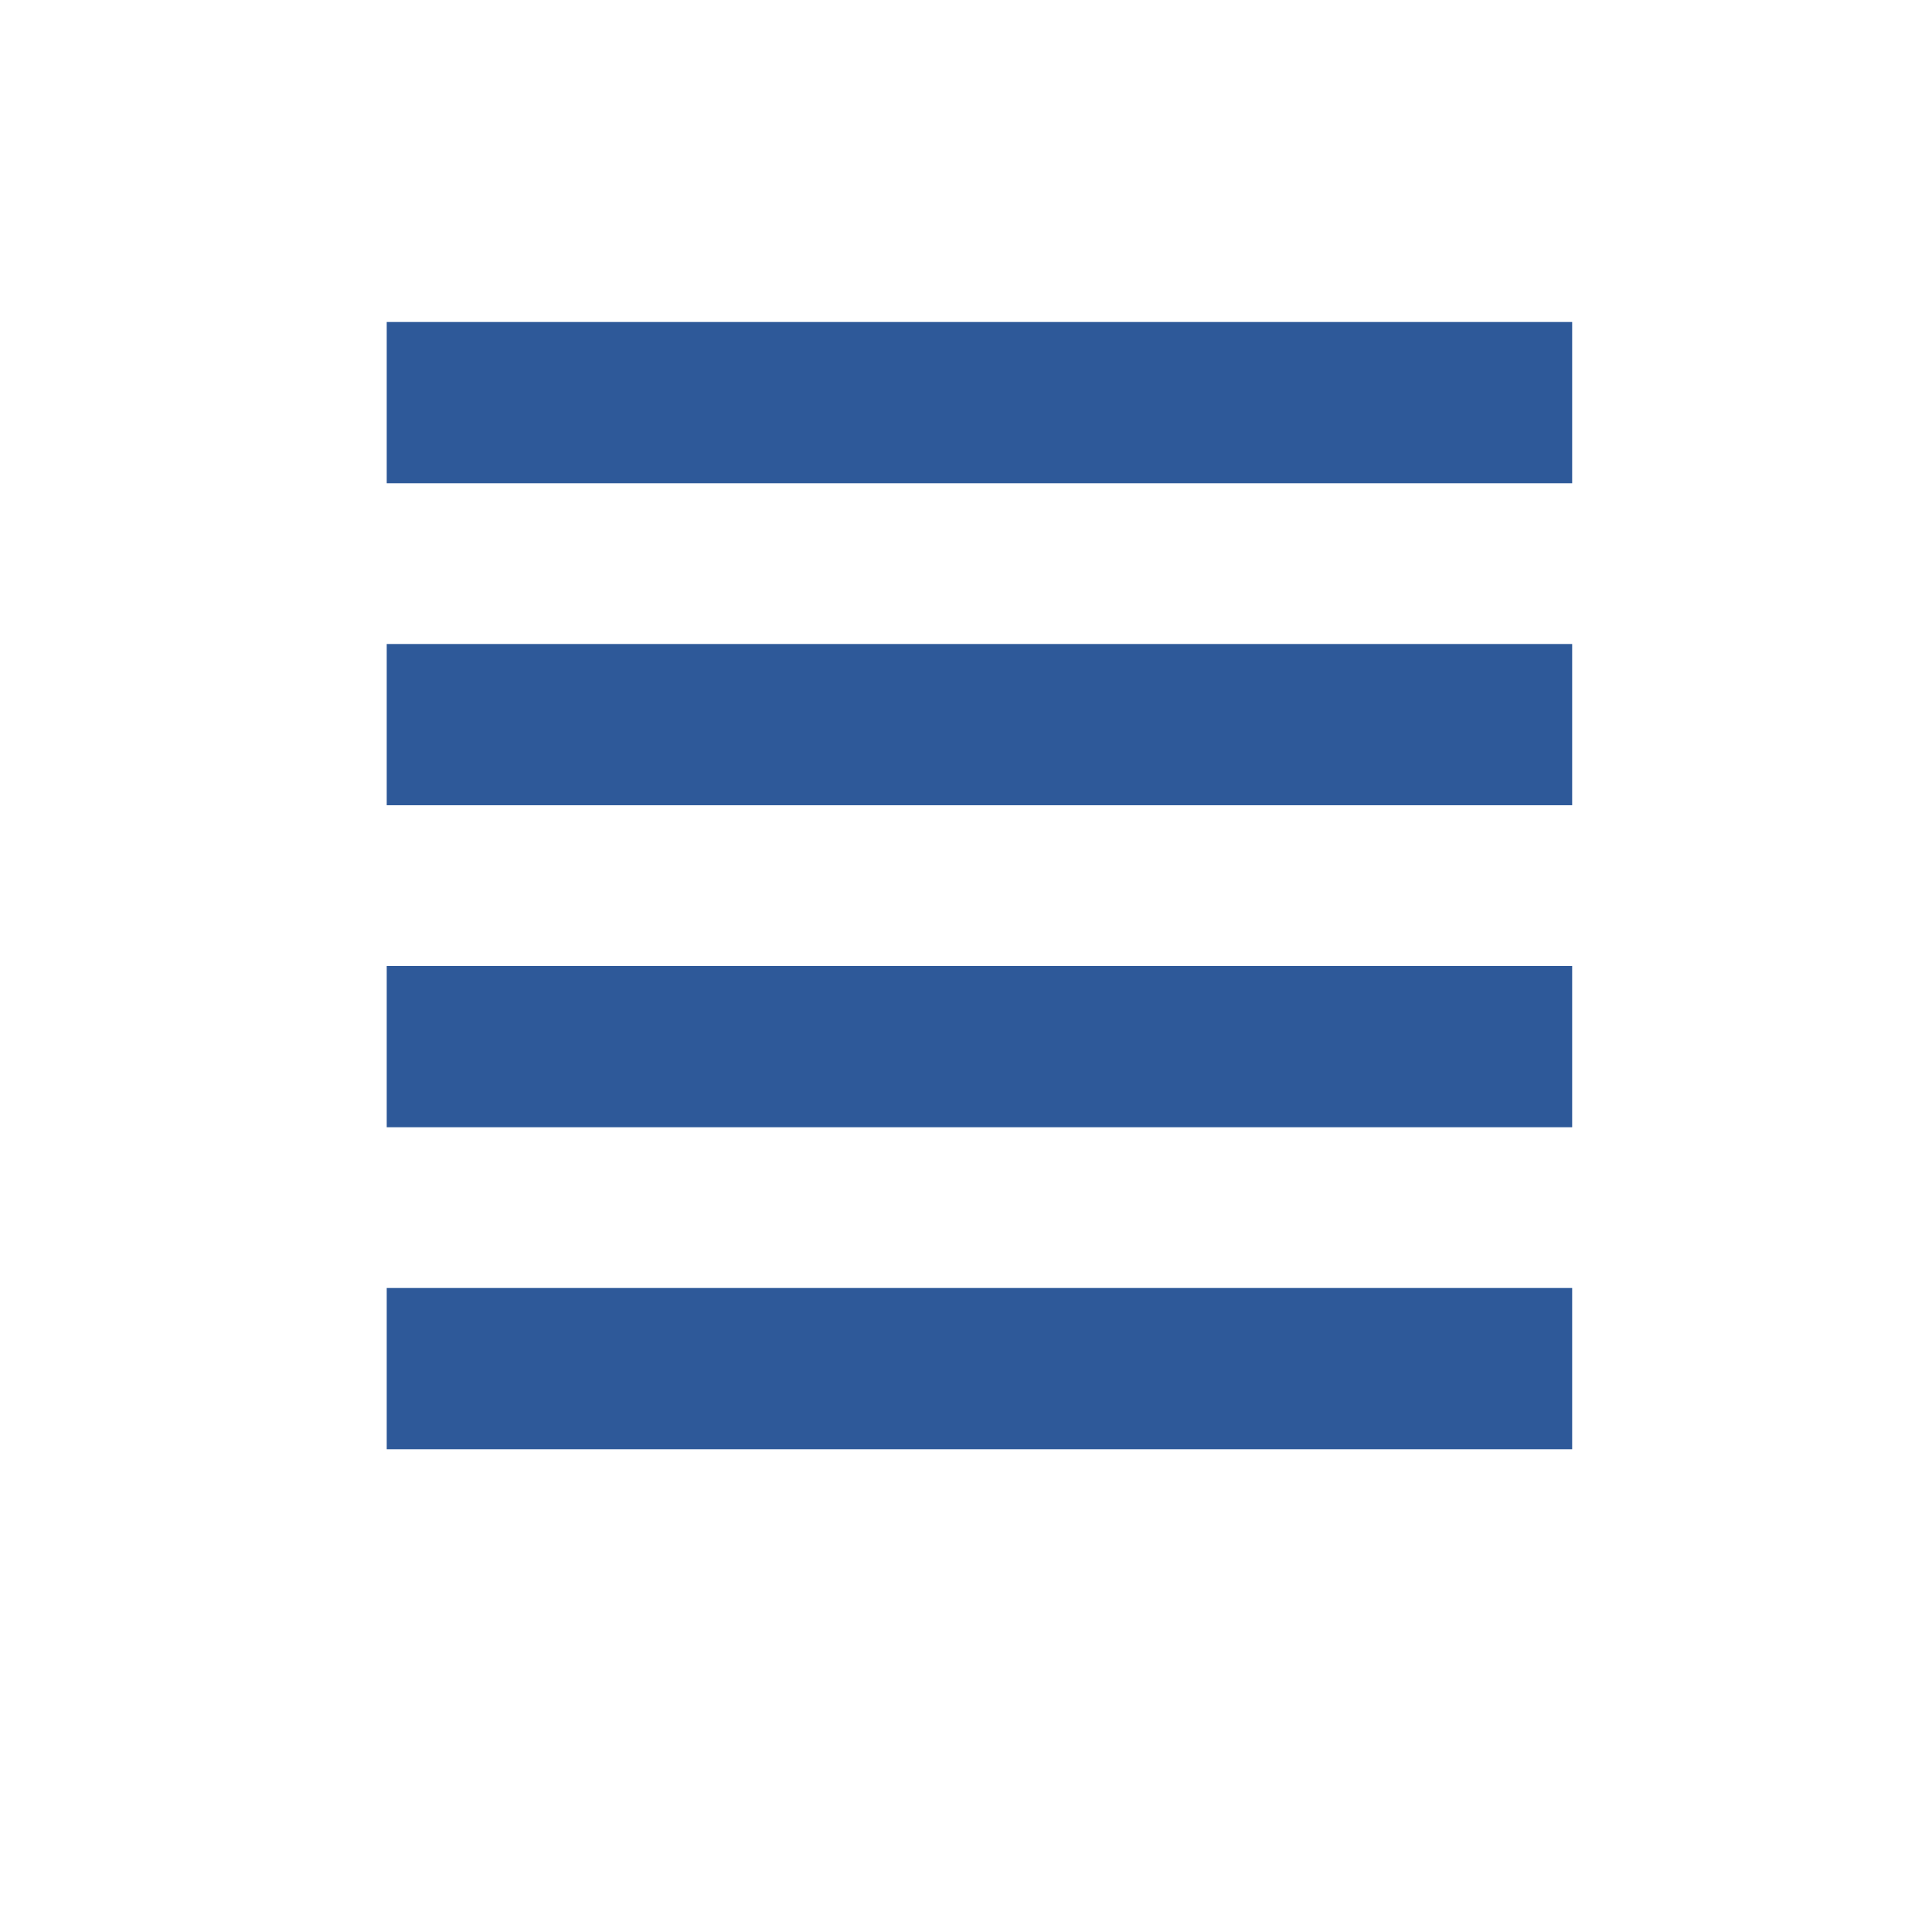
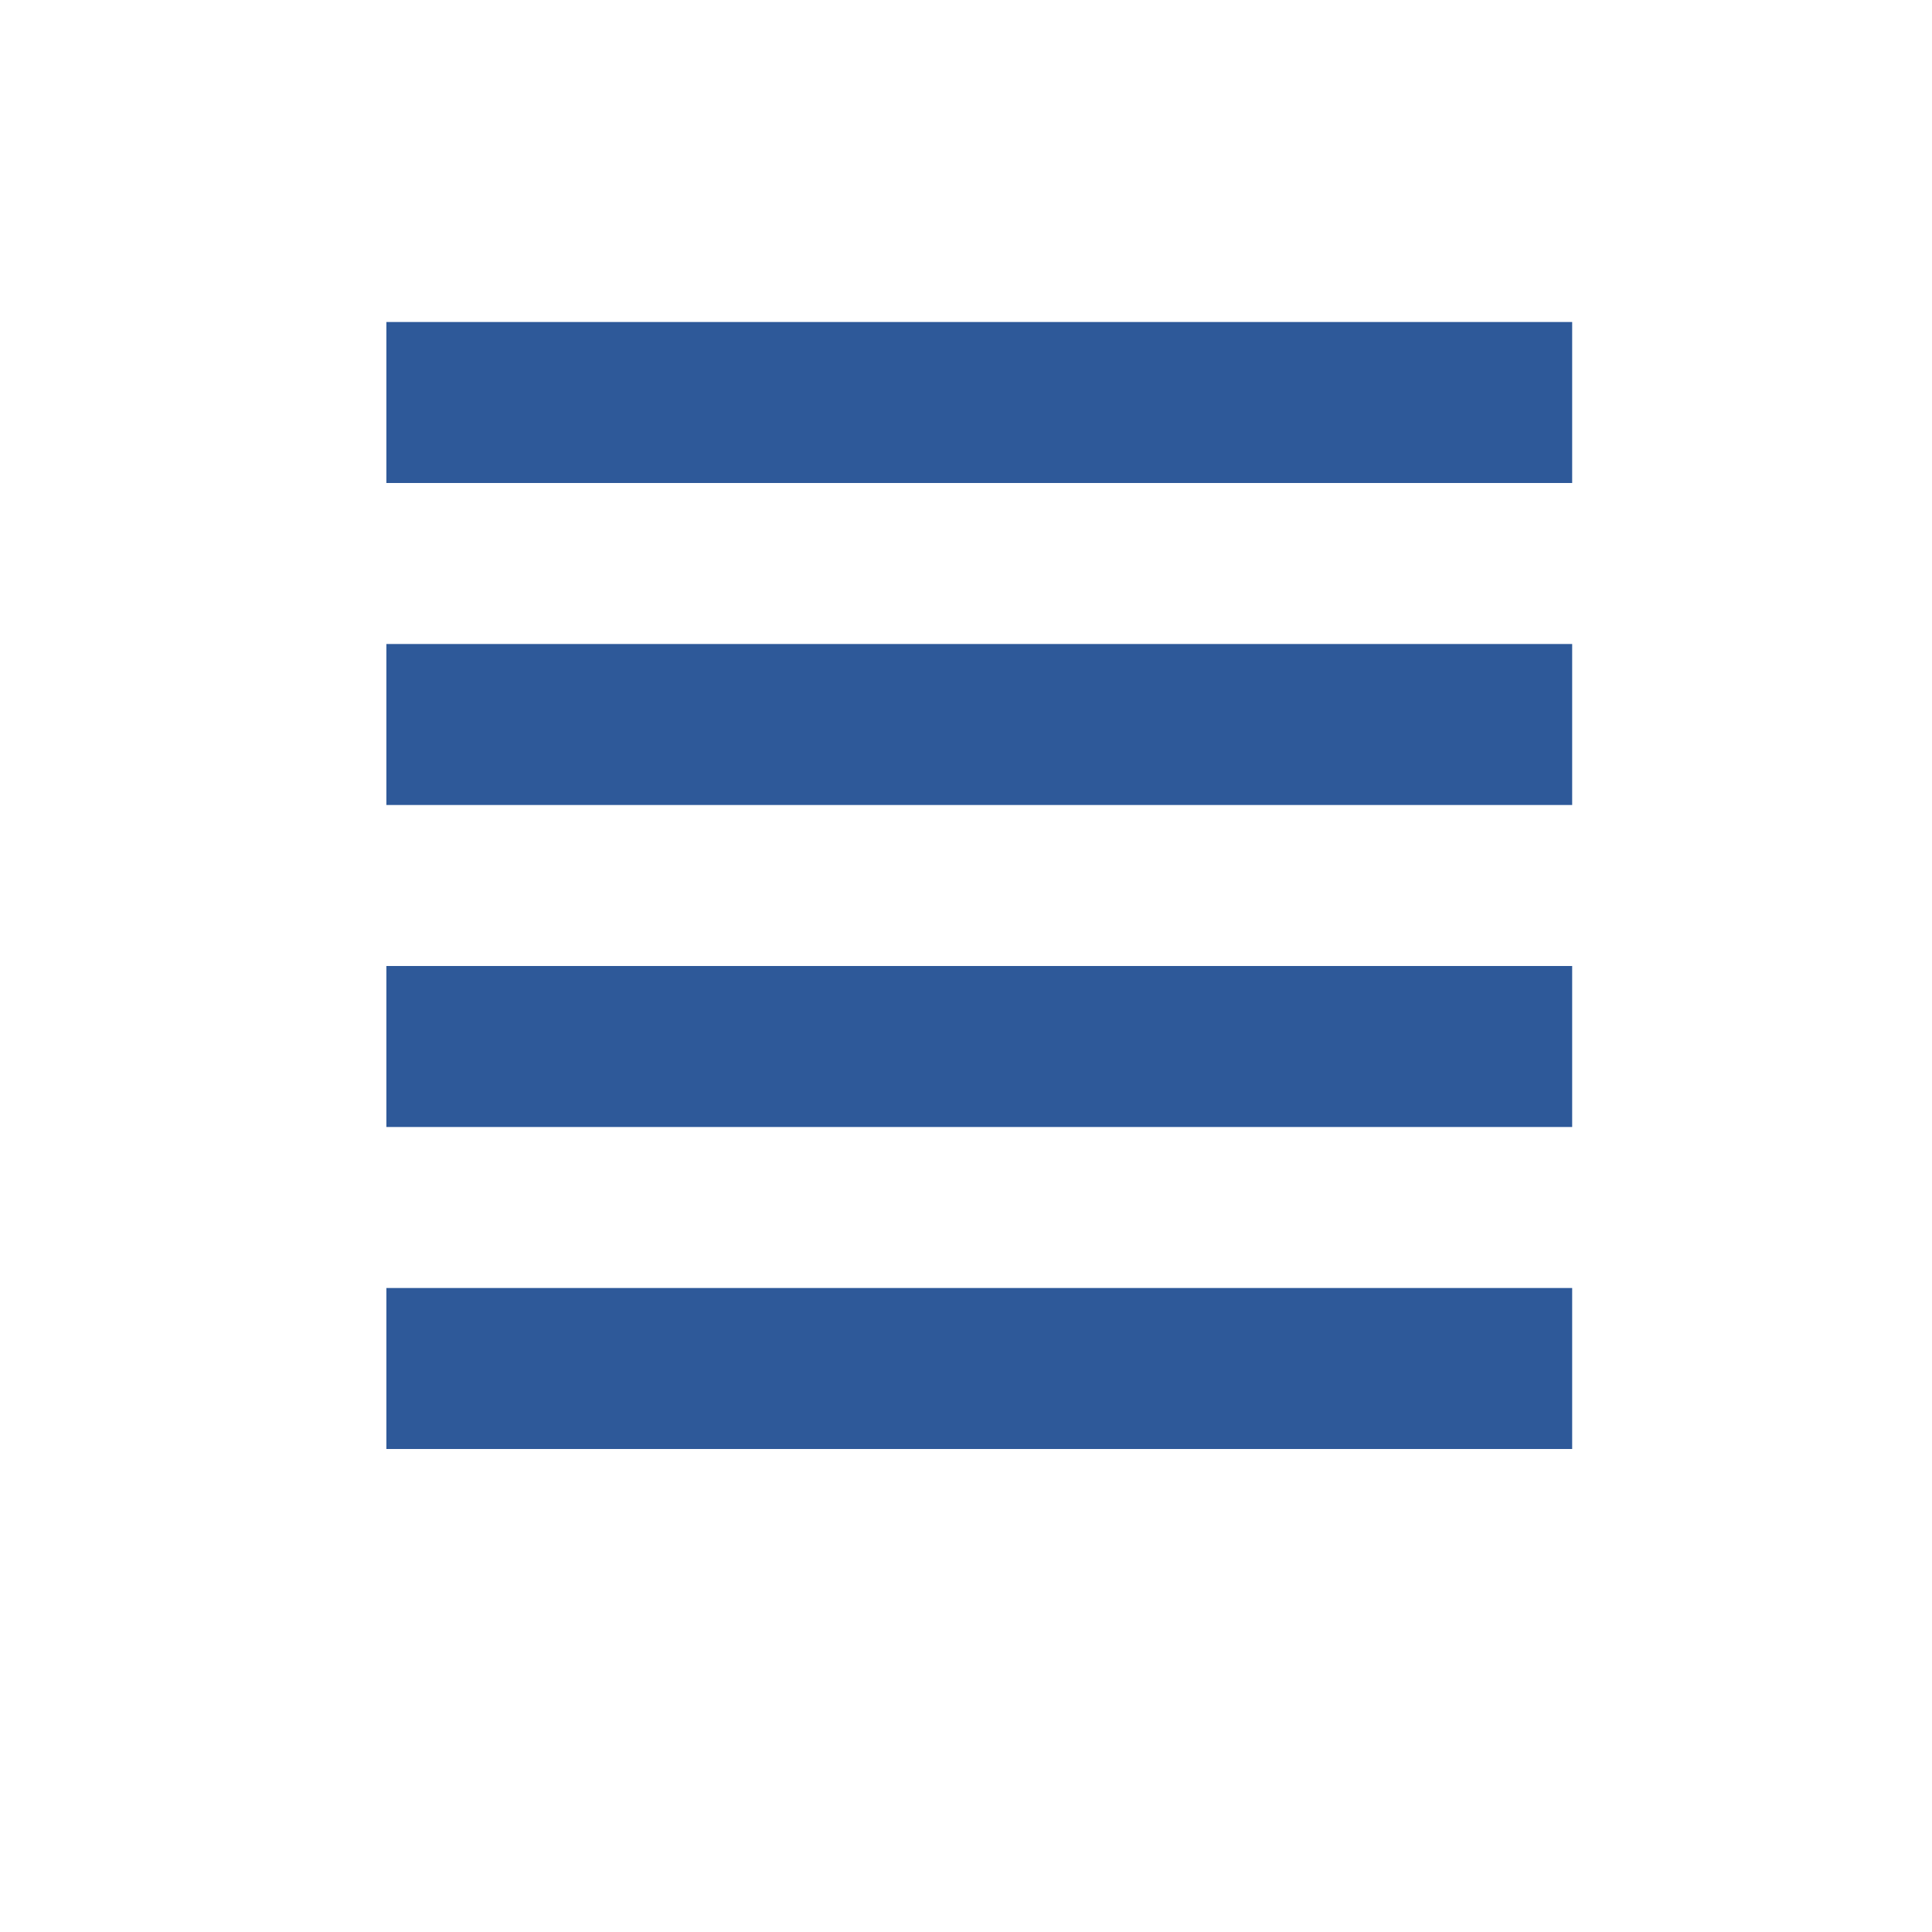
- <svg xmlns="http://www.w3.org/2000/svg" viewBox="0 0 24 24" version="1.1" id="svg11776" width="24" height="24">
-   <defs id="defs11780" />
-   <path style="fill:#2e5999;fill-opacity:1;stroke-width:1" id="path13093" d="M 19.53,8 H 4.804 v 2.003 h 14.726 z" />
-   <path d="M 19.53,4 H 4.804 v 2.003 h 14.726 z" id="path15166" style="fill:#2e5999;fill-opacity:1;stroke-width:1" />
-   <path d="M 19.53,16 H 4.804 v 2.003 h 14.726 z" id="path15168" style="fill:#2e5999;fill-opacity:1;stroke-width:1" />
-   <path d="M 19.53,12 H 4.804 v 2.003 h 14.726 z" id="path15170" style="fill:#2e5999;fill-opacity:1;stroke-width:1" />
+ <svg xmlns="http://www.w3.org/2000/svg" height="24" viewBox="0 0 24 24" width="24">
+   <g fill="#2e5999">
+     <path d="m19.53 8h-14.73v2h14.73z" />
+     <path d="m19.53 4h-14.73v2h14.73z" />
+     <path d="m19.53 16h-14.73v2h14.73z" />
+     <path d="m19.53 12h-14.73v2h14.73z" />
+   </g>
</svg>
